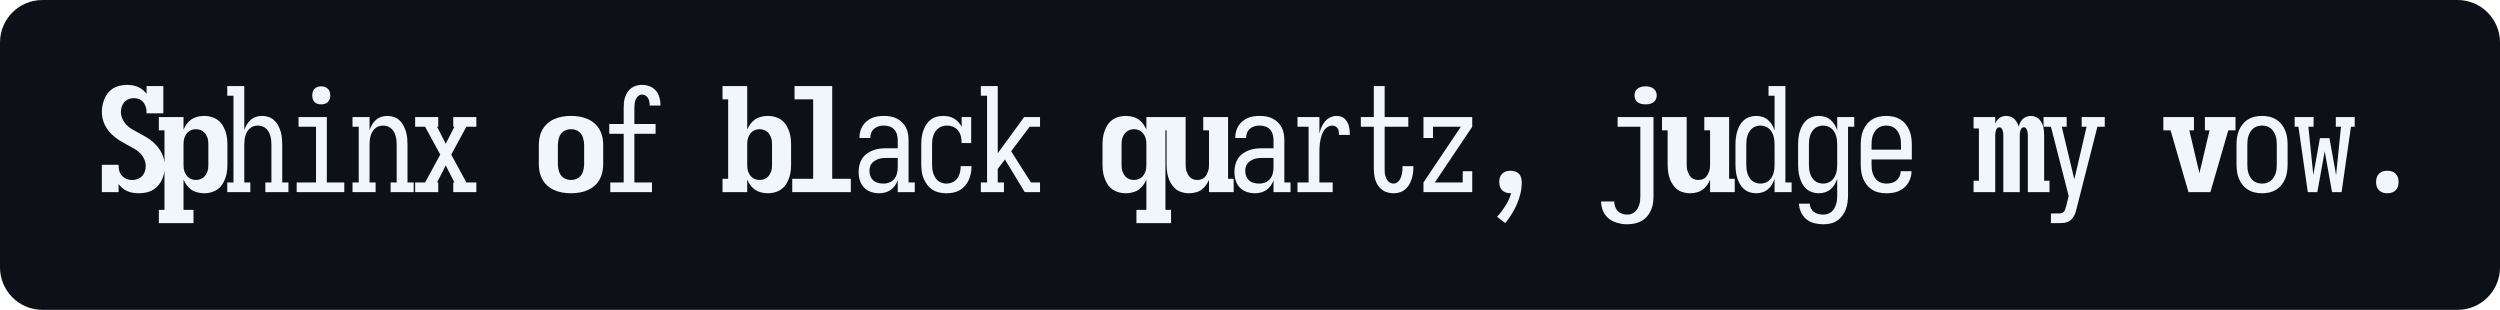
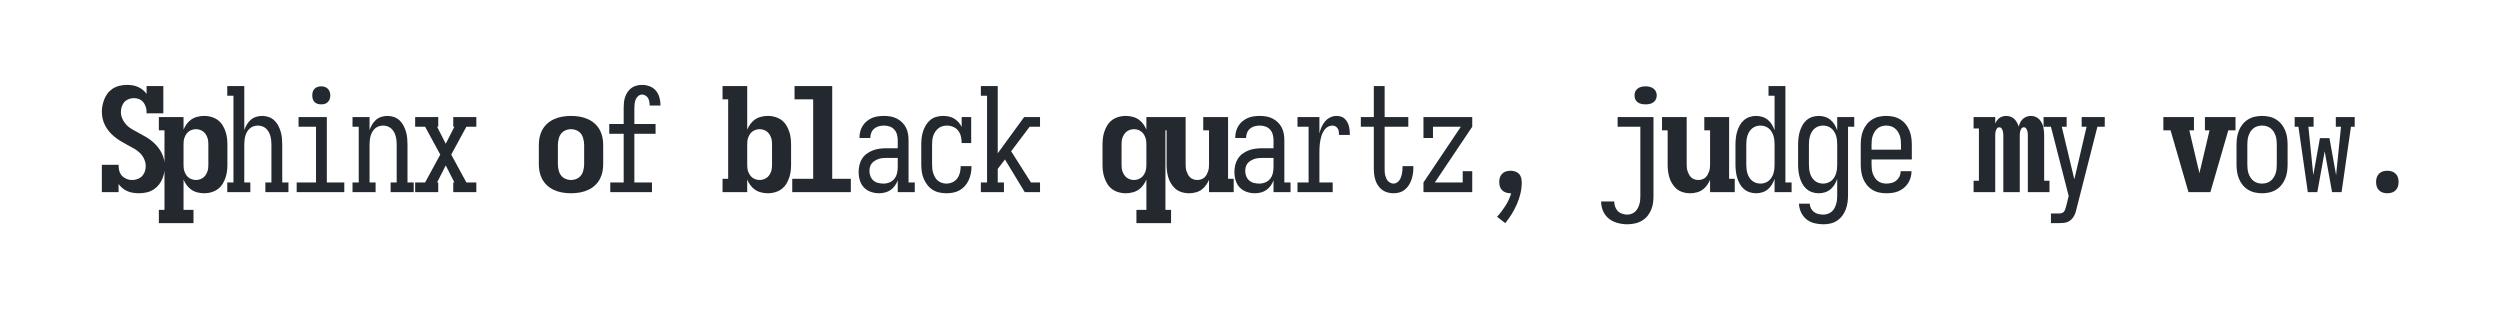
<svg xmlns="http://www.w3.org/2000/svg" width="589" height="73" viewBox="0 0 589 73" role="img" aria-labelledby="title desc">
-   <rect width="100%" height="100%" rx="10" fill="#0d1117" />
-   <g transform="translate(23.86 45.26)" fill="#f0f6fc">
+   <style>
+     .preview-text { fill: #24292f; }
+     @media (prefers-color-scheme: dark) {
+       .preview-text { fill: #f0f6fc; }
+     }
+   </style>
+   <g class="preview-text" transform="translate(23.86 45.26)">
    <path d="M8.874 0.272Q8.16 0.272 7.429 0.153Q6.698 0.034 6.069 -0.255Q5.44 -0.544 4.947 -0.969Q4.454 -1.394 4.08 -1.904V0.0H0.136V-6.426H4.08Q4.08 -5.814 4.199 -5.185Q4.318 -4.556 4.726 -4.029Q5.134 -3.502 5.814 -3.179Q6.494 -2.856 7.242 -2.856Q7.99 -2.856 8.653 -3.128Q9.316 -3.4 9.724 -3.893Q10.132 -4.386 10.302 -4.964Q10.472 -5.542 10.472 -6.12Q10.472 -6.936 10.132 -7.718Q9.792 -8.5 9.197 -9.129Q8.602 -9.758 7.786 -10.217Q6.97 -10.676 6.137 -11.118Q5.304 -11.56 4.505 -12.053Q3.706 -12.546 3.009 -13.124Q2.312 -13.702 1.768 -14.382Q1.224 -15.062 0.85 -15.81Q0.476 -16.558 0.306 -17.357Q0.136 -18.156 0.136 -18.972Q0.136 -19.72 0.289 -20.451Q0.442 -21.182 0.714 -21.879Q0.986 -22.576 1.462 -23.222Q1.938 -23.868 2.652 -24.344Q3.366 -24.82 4.25 -25.041Q5.134 -25.262 6.052 -25.262Q6.766 -25.262 7.446 -25.143Q8.126 -25.024 8.738 -24.735Q9.35 -24.446 9.843 -24.038Q10.336 -23.63 10.676 -23.12V-24.99H14.62V-18.564H10.676Q10.676 -18.972 10.642 -19.363Q10.608 -19.754 10.455 -20.162Q10.302 -20.57 10.081 -20.927Q9.86 -21.284 9.503 -21.573Q9.146 -21.862 8.653 -21.998Q8.16 -22.134 7.684 -22.134Q6.97 -22.134 6.324 -21.845Q5.678 -21.556 5.321 -21.08Q4.964 -20.604 4.794 -20.026Q4.624 -19.448 4.624 -18.87Q4.624 -18.088 4.964 -17.306Q5.304 -16.524 5.899 -15.878Q6.494 -15.232 7.31 -14.773Q8.126 -14.314 8.959 -13.872Q9.792 -13.43 10.591 -12.954Q11.39 -12.478 12.087 -11.883Q12.784 -11.288 13.328 -10.608Q13.872 -9.928 14.246 -9.18Q14.62 -8.432 14.79 -7.633Q14.96 -6.834 14.96 -6.018Q14.96 -5.27 14.807 -4.522Q14.654 -3.774 14.365 -3.077Q14.076 -2.38 13.566 -1.734Q13.056 -1.088 12.325 -0.612Q11.594 -0.136 10.693 0.068Q9.792 0.272 8.874 0.272Z M21.726 7.31H13.566V4.182H14.892V-14.552H13.566V-17.68H19.38V-14.722Q19.652 -15.368 20.077 -15.98Q20.502 -16.592 21.131 -17.051Q21.76 -17.51 22.576 -17.731Q23.392 -17.952 24.242 -17.952Q25.194 -17.952 26.095 -17.663Q26.996 -17.374 27.642 -16.83Q28.288 -16.286 28.679 -15.589Q29.07 -14.892 29.308 -14.161Q29.546 -13.43 29.631 -12.665Q29.716 -11.9 29.716 -11.152V-6.528Q29.716 -5.78 29.631 -5.015Q29.546 -4.25 29.308 -3.519Q29.07 -2.788 28.679 -2.091Q28.288 -1.394 27.642 -0.85Q26.996 -0.306 26.095 -0.017Q25.194 0.272 24.242 0.272Q23.392 0.272 22.576 0.051Q21.76 -0.17 21.131 -0.629Q20.502 -1.088 20.077 -1.7Q19.652 -2.312 19.38 -2.958V4.182H21.726ZM22.304 -2.856Q22.814 -2.856 23.29 -3.026Q23.766 -3.196 24.106 -3.485Q24.446 -3.774 24.667 -4.148Q24.888 -4.522 25.024 -4.913Q25.16 -5.304 25.194 -5.712Q25.228 -6.12 25.228 -6.528V-11.152Q25.228 -11.56 25.194 -11.968Q25.16 -12.376 25.024 -12.767Q24.888 -13.158 24.667 -13.532Q24.446 -13.906 24.106 -14.195Q23.766 -14.484 23.29 -14.654Q22.814 -14.824 22.304 -14.824Q21.794 -14.824 21.318 -14.654Q20.842 -14.484 20.502 -14.195Q20.162 -13.906 19.941 -13.532Q19.72 -13.158 19.584 -12.767Q19.448 -12.376 19.414 -11.968Q19.38 -11.56 19.38 -11.152V-6.528Q19.38 -6.12 19.414 -5.712Q19.448 -5.304 19.584 -4.913Q19.72 -4.522 19.941 -4.148Q20.162 -3.774 20.502 -3.485Q20.842 -3.196 21.318 -3.026Q21.794 -2.856 22.304 -2.856Z M29.682 0.0V-2.278H31.144V-22.712H29.682V-24.99H33.694V-14.62Q33.932 -15.3 34.306 -15.929Q34.68 -16.558 35.224 -17.034Q35.768 -17.51 36.482 -17.731Q37.196 -17.952 37.91 -17.952Q38.692 -17.952 39.44 -17.697Q40.188 -17.442 40.766 -16.898Q41.344 -16.354 41.701 -15.657Q42.058 -14.96 42.279 -14.212Q42.5 -13.464 42.568 -12.682Q42.636 -11.9 42.636 -11.152V-2.278H44.098V0.0H38.658V-2.278H40.086V-11.152Q40.086 -11.662 40.035 -12.172Q39.984 -12.682 39.848 -13.192Q39.712 -13.702 39.457 -14.161Q39.202 -14.62 38.811 -14.977Q38.42 -15.334 37.91 -15.504Q37.4 -15.674 36.89 -15.674Q36.38 -15.674 35.87 -15.504Q35.36 -15.334 34.969 -14.977Q34.578 -14.62 34.323 -14.161Q34.068 -13.702 33.932 -13.192Q33.796 -12.682 33.745 -12.172Q33.694 -11.662 33.694 -11.152V-2.278H35.122V0.0Z M46.036 0.0V-2.278H50.592V-15.402H46.478V-17.68H53.142V-2.278H57.256V0.0ZM51.816 -20.672Q51.374 -20.672 50.966 -20.791Q50.558 -20.91 50.252 -21.216Q49.946 -21.522 49.827 -21.93Q49.708 -22.338 49.708 -22.78Q49.708 -23.222 49.827 -23.63Q49.946 -24.038 50.252 -24.344Q50.558 -24.65 50.966 -24.786Q51.374 -24.922 51.816 -24.922Q52.258 -24.922 52.666 -24.786Q53.074 -24.65 53.38 -24.344Q53.686 -24.038 53.822 -23.63Q53.958 -23.222 53.958 -22.78Q53.958 -22.338 53.822 -21.93Q53.686 -21.522 53.38 -21.216Q53.074 -20.91 52.666 -20.791Q52.258 -20.672 51.816 -20.672Z M59.194 0.0V-2.278H60.656V-15.402H59.194V-17.68H63.206V-14.62Q63.444 -15.3 63.818 -15.929Q64.192 -16.558 64.736 -17.034Q65.28 -17.51 65.994 -17.731Q66.708 -17.952 67.422 -17.952Q68.204 -17.952 68.952 -17.697Q69.7 -17.442 70.278 -16.898Q70.856 -16.354 71.213 -15.657Q71.57 -14.96 71.791 -14.212Q72.012 -13.464 72.08 -12.682Q72.148 -11.9 72.148 -11.152V-2.278H73.61V0.0H68.17V-2.278H69.598V-11.152Q69.598 -11.662 69.547 -12.172Q69.496 -12.682 69.36 -13.192Q69.224 -13.702 68.969 -14.161Q68.714 -14.62 68.323 -14.977Q67.932 -15.334 67.422 -15.504Q66.912 -15.674 66.402 -15.674Q65.892 -15.674 65.382 -15.504Q64.872 -15.334 64.481 -14.977Q64.09 -14.62 63.835 -14.161Q63.58 -13.702 63.444 -13.192Q63.308 -12.682 63.257 -12.172Q63.206 -11.662 63.206 -11.152V-2.278H64.634V0.0Z M73.95 0.0V-2.278H76.296L79.866 -8.84L76.296 -15.402H73.95V-17.68H79.39V-15.402H79.118L81.158 -11.39L83.198 -15.402H82.926V-17.68H88.366V-15.402H86.02L82.45 -8.84L86.02 -2.278H88.366V0.0H82.926V-2.278H83.198L81.158 -6.29L79.118 -2.278H79.39V0.0Z M110.67 0.272Q109.582 0.272 108.545 0.085Q107.508 -0.102 106.573 -0.544Q105.638 -0.986 104.941 -1.666Q104.244 -2.346 103.836 -3.145Q103.428 -3.944 103.258 -4.811Q103.088 -5.678 103.088 -6.528V-11.152Q103.088 -12.002 103.258 -12.869Q103.428 -13.736 103.836 -14.535Q104.244 -15.334 104.941 -16.014Q105.638 -16.694 106.573 -17.136Q107.508 -17.578 108.545 -17.765Q109.582 -17.952 110.67 -17.952Q111.758 -17.952 112.795 -17.765Q113.832 -17.578 114.767 -17.136Q115.702 -16.694 116.399 -16.014Q117.096 -15.334 117.504 -14.535Q117.912 -13.736 118.082 -12.869Q118.252 -12.002 118.252 -11.152V-6.528Q118.252 -5.678 118.082 -4.811Q117.912 -3.944 117.504 -3.145Q117.096 -2.346 116.399 -1.666Q115.702 -0.986 114.767 -0.544Q113.832 -0.102 112.795 0.085Q111.758 0.272 110.67 0.272ZM110.67 -2.856Q111.18 -2.856 111.673 -3.009Q112.166 -3.162 112.54 -3.451Q112.914 -3.74 113.152 -4.114Q113.39 -4.488 113.509 -4.896Q113.628 -5.304 113.696 -5.712Q113.764 -6.12 113.764 -6.528V-11.152Q113.764 -11.56 113.696 -11.968Q113.628 -12.376 113.509 -12.784Q113.39 -13.192 113.152 -13.566Q112.914 -13.94 112.54 -14.229Q112.166 -14.518 111.673 -14.671Q111.18 -14.824 110.67 -14.824Q110.16 -14.824 109.667 -14.671Q109.174 -14.518 108.8 -14.229Q108.426 -13.94 108.188 -13.566Q107.95 -13.192 107.831 -12.784Q107.712 -12.376 107.644 -11.968Q107.576 -11.56 107.576 -11.152V-6.528Q107.576 -6.12 107.644 -5.712Q107.712 -5.304 107.831 -4.896Q107.95 -4.488 108.188 -4.114Q108.426 -3.74 108.8 -3.451Q109.174 -3.162 109.667 -3.009Q110.16 -2.856 110.67 -2.856Z M119.918 0.0V-2.278H123.08V-13.736H119.68V-16.048H123.08V-19.89Q123.08 -20.536 123.148 -21.182Q123.216 -21.828 123.437 -22.457Q123.658 -23.086 124.032 -23.63Q124.406 -24.174 124.933 -24.548Q125.46 -24.922 126.106 -25.092Q126.752 -25.262 127.398 -25.262Q128.316 -25.262 129.183 -24.939Q130.05 -24.616 130.645 -23.919Q131.24 -23.222 131.495 -22.321Q131.75 -21.42 131.75 -20.536V-20.4H129.2V-20.468Q129.2 -20.91 129.115 -21.335Q129.03 -21.76 128.826 -22.134Q128.622 -22.508 128.231 -22.746Q127.84 -22.984 127.398 -22.984Q126.922 -22.984 126.514 -22.644Q126.106 -22.304 125.919 -21.845Q125.732 -21.386 125.664 -20.893Q125.596 -20.4 125.596 -19.89V-16.048H130.594V-13.736H125.596V-2.278H129.744V0.0Z M157.046 0.272Q156.196 0.272 155.38 0.051Q154.564 -0.17 153.935 -0.629Q153.306 -1.088 152.881 -1.7Q152.456 -2.312 152.184 -2.958V0.0H146.37V-3.128H147.696V-21.862H146.37V-24.99H152.184V-14.722Q152.456 -15.368 152.881 -15.98Q153.306 -16.592 153.935 -17.051Q154.564 -17.51 155.38 -17.731Q156.196 -17.952 157.046 -17.952Q157.998 -17.952 158.899 -17.663Q159.8 -17.374 160.446 -16.83Q161.092 -16.286 161.483 -15.589Q161.874 -14.892 162.112 -14.161Q162.35 -13.43 162.435 -12.665Q162.52 -11.9 162.52 -11.152V-6.528Q162.52 -5.78 162.435 -5.015Q162.35 -4.25 162.112 -3.519Q161.874 -2.788 161.483 -2.091Q161.092 -1.394 160.446 -0.85Q159.8 -0.306 158.899 -0.017Q157.998 0.272 157.046 0.272ZM155.108 -2.856Q155.618 -2.856 156.094 -3.026Q156.57 -3.196 156.91 -3.485Q157.25 -3.774 157.471 -4.148Q157.692 -4.522 157.828 -4.913Q157.964 -5.304 157.998 -5.712Q158.032 -6.12 158.032 -6.528V-11.152Q158.032 -11.56 157.998 -11.968Q157.964 -12.376 157.828 -12.767Q157.692 -13.158 157.471 -13.532Q157.25 -13.906 156.91 -14.195Q156.57 -14.484 156.094 -14.654Q155.618 -14.824 155.108 -14.824Q154.598 -14.824 154.122 -14.654Q153.646 -14.484 153.306 -14.195Q152.966 -13.906 152.745 -13.532Q152.524 -13.158 152.388 -12.767Q152.252 -12.376 152.218 -11.968Q152.184 -11.56 152.184 -11.152V-6.528Q152.184 -6.12 152.218 -5.712Q152.252 -5.304 152.388 -4.913Q152.524 -4.522 152.745 -4.148Q152.966 -3.774 153.306 -3.485Q153.646 -3.196 154.122 -3.026Q154.598 -2.856 155.108 -2.856Z M162.792 0.0V-3.128H167.722V-21.862H163.336V-24.99H172.21V-3.128H176.596V0.0Z M183.26 0.272Q182.274 0.272 181.322 -0.051Q180.37 -0.374 179.69 -1.088Q179.01 -1.802 178.721 -2.771Q178.432 -3.74 178.432 -4.726Q178.432 -5.542 178.619 -6.358Q178.806 -7.174 179.248 -7.871Q179.69 -8.568 180.37 -9.061Q181.05 -9.554 181.815 -9.843Q182.58 -10.132 183.396 -10.234Q184.212 -10.336 185.028 -10.336H187.646V-12.24Q187.646 -12.92 187.459 -13.583Q187.272 -14.246 186.83 -14.739Q186.388 -15.232 185.742 -15.453Q185.096 -15.674 184.416 -15.674Q183.804 -15.674 183.209 -15.521Q182.614 -15.368 182.138 -14.977Q181.662 -14.586 181.424 -14.008Q181.186 -13.43 181.186 -12.852V-12.75H178.636V-12.92Q178.636 -13.634 178.823 -14.331Q179.01 -15.028 179.401 -15.64Q179.792 -16.252 180.353 -16.711Q180.914 -17.17 181.577 -17.459Q182.24 -17.748 182.971 -17.85Q183.702 -17.952 184.416 -17.952Q185.198 -17.952 185.963 -17.816Q186.728 -17.68 187.408 -17.34Q188.088 -17.0 188.649 -16.456Q189.21 -15.912 189.567 -15.232Q189.924 -14.552 190.06 -13.787Q190.196 -13.022 190.196 -12.24V-2.278H191.658V0.0H187.646V-2.788Q187.408 -2.108 186.983 -1.513Q186.558 -0.918 185.98 -0.51Q185.402 -0.102 184.688 0.085Q183.974 0.272 183.26 0.272ZM184.314 -2.006Q185.028 -2.006 185.725 -2.295Q186.422 -2.584 186.864 -3.145Q187.306 -3.706 187.476 -4.437Q187.646 -5.168 187.646 -5.882V-8.058H185.028Q184.552 -8.058 184.059 -8.007Q183.566 -7.956 183.124 -7.803Q182.682 -7.65 182.257 -7.395Q181.832 -7.14 181.526 -6.766Q181.22 -6.392 181.101 -5.916Q180.982 -5.44 180.982 -4.964Q180.982 -4.318 181.22 -3.723Q181.458 -3.128 181.934 -2.72Q182.41 -2.312 183.039 -2.159Q183.668 -2.006 184.314 -2.006Z M199.104 0.272Q198.254 0.272 197.404 0.085Q196.554 -0.102 195.84 -0.561Q195.126 -1.02 194.599 -1.717Q194.072 -2.414 193.749 -3.196Q193.426 -3.978 193.307 -4.828Q193.188 -5.678 193.188 -6.528V-11.152Q193.188 -11.934 193.273 -12.733Q193.358 -13.532 193.613 -14.314Q193.868 -15.096 194.293 -15.793Q194.718 -16.49 195.33 -17.0Q195.942 -17.51 196.741 -17.731Q197.54 -17.952 198.322 -17.952Q199.002 -17.952 199.665 -17.816Q200.328 -17.68 200.906 -17.34Q201.484 -17.0 201.943 -16.49Q202.402 -15.98 202.708 -15.368V-17.68H204.952V-11.56H202.708Q202.708 -12.308 202.538 -13.073Q202.368 -13.838 201.909 -14.45Q201.45 -15.062 200.719 -15.368Q199.988 -15.674 199.24 -15.674Q198.696 -15.674 198.169 -15.521Q197.642 -15.368 197.217 -15.028Q196.792 -14.688 196.486 -14.229Q196.18 -13.77 196.01 -13.26Q195.84 -12.75 195.789 -12.206Q195.738 -11.662 195.738 -11.152V-6.528Q195.738 -6.018 195.789 -5.491Q195.84 -4.964 196.01 -4.454Q196.18 -3.944 196.452 -3.468Q196.724 -2.992 197.132 -2.669Q197.54 -2.346 198.05 -2.176Q198.56 -2.006 199.104 -2.006Q199.852 -2.006 200.532 -2.312Q201.212 -2.618 201.654 -3.213Q202.096 -3.808 202.283 -4.522Q202.47 -5.236 202.47 -5.984V-6.12H205.02V-5.882Q205.02 -5.1 204.85 -4.301Q204.68 -3.502 204.34 -2.771Q204.0 -2.04 203.456 -1.428Q202.912 -0.816 202.215 -0.425Q201.518 -0.034 200.719 0.119Q199.92 0.272 199.104 0.272Z M207.23 0.0V-2.278H208.692V-22.712H207.23V-24.99H211.208V-9.146L217.43 -17.68H221.17V-15.402H218.722L214.37 -9.622L219.028 -2.278H221.17V0.0H217.566L212.908 -7.684L211.208 -5.474V-2.278H212.67V0.0Z M243.882 7.31V4.182H246.228V-2.958Q245.956 -2.312 245.531 -1.7Q245.106 -1.088 244.477 -0.629Q243.848 -0.17 243.032 0.051Q242.216 0.272 241.4 0.272Q240.414 0.272 239.513 -0.017Q238.612 -0.306 237.966 -0.85Q237.32 -1.394 236.929 -2.091Q236.538 -2.788 236.3 -3.519Q236.062 -4.25 235.977 -5.015Q235.892 -5.78 235.892 -6.528V-11.152Q235.892 -11.9 235.977 -12.665Q236.062 -13.43 236.3 -14.161Q236.538 -14.892 236.929 -15.589Q237.32 -16.286 237.966 -16.83Q238.612 -17.374 239.513 -17.663Q240.414 -17.952 241.4 -17.952Q242.216 -17.952 243.032 -17.731Q243.848 -17.51 244.477 -17.051Q245.106 -16.592 245.531 -15.98Q245.956 -15.368 246.228 -14.722V-17.68H252.042V-14.552H250.716V4.182H252.042V7.31ZM243.304 -2.856Q243.814 -2.856 244.29 -3.026Q244.766 -3.196 245.106 -3.485Q245.446 -3.774 245.667 -4.148Q245.888 -4.522 246.024 -4.913Q246.16 -5.304 246.194 -5.712Q246.228 -6.12 246.228 -6.528V-11.152Q246.228 -11.56 246.194 -11.968Q246.16 -12.376 246.024 -12.767Q245.888 -13.158 245.667 -13.532Q245.446 -13.906 245.106 -14.195Q244.766 -14.484 244.29 -14.654Q243.814 -14.824 243.304 -14.824Q242.794 -14.824 242.318 -14.654Q241.842 -14.484 241.502 -14.195Q241.162 -13.906 240.941 -13.532Q240.72 -13.158 240.584 -12.767Q240.448 -12.376 240.414 -11.968Q240.38 -11.56 240.38 -11.152V-6.528Q240.38 -6.12 240.414 -5.712Q240.448 -5.304 240.584 -4.913Q240.72 -4.522 240.941 -4.148Q241.162 -3.774 241.502 -3.485Q241.842 -3.196 242.318 -3.026Q242.794 -2.856 243.304 -2.856Z M256.292 0.272Q255.34 0.272 254.456 -0.017Q253.572 -0.306 252.977 -0.867Q252.382 -1.428 251.974 -2.125Q251.566 -2.822 251.362 -3.553Q251.158 -4.284 251.073 -5.032Q250.988 -5.78 250.988 -6.528V-14.552H249.662V-17.68H255.476V-6.528Q255.476 -6.154 255.51 -5.746Q255.544 -5.338 255.68 -4.947Q255.816 -4.556 256.003 -4.182Q256.19 -3.808 256.496 -3.502Q256.802 -3.196 257.261 -3.026Q257.72 -2.856 258.23 -2.856Q258.74 -2.856 259.199 -3.026Q259.658 -3.196 259.964 -3.502Q260.27 -3.808 260.457 -4.182Q260.644 -4.556 260.78 -4.947Q260.916 -5.338 260.95 -5.746Q260.984 -6.154 260.984 -6.528V-14.552H259.624V-17.68H265.472V-3.128H266.798V0.0H260.984V-2.89Q260.712 -2.278 260.304 -1.683Q259.896 -1.088 259.301 -0.629Q258.706 -0.17 257.907 0.051Q257.108 0.272 256.292 0.272Z M271.796 0.272Q270.81 0.272 269.858 -0.051Q268.906 -0.374 268.226 -1.088Q267.546 -1.802 267.257 -2.771Q266.968 -3.74 266.968 -4.726Q266.968 -5.542 267.155 -6.358Q267.342 -7.174 267.784 -7.871Q268.226 -8.568 268.906 -9.061Q269.586 -9.554 270.351 -9.843Q271.116 -10.132 271.932 -10.234Q272.748 -10.336 273.564 -10.336H276.182V-12.24Q276.182 -12.92 275.995 -13.583Q275.808 -14.246 275.366 -14.739Q274.924 -15.232 274.278 -15.453Q273.632 -15.674 272.952 -15.674Q272.34 -15.674 271.745 -15.521Q271.15 -15.368 270.674 -14.977Q270.198 -14.586 269.96 -14.008Q269.722 -13.43 269.722 -12.852V-12.75H267.172V-12.92Q267.172 -13.634 267.359 -14.331Q267.546 -15.028 267.937 -15.64Q268.328 -16.252 268.889 -16.711Q269.45 -17.17 270.113 -17.459Q270.776 -17.748 271.507 -17.85Q272.238 -17.952 272.952 -17.952Q273.734 -17.952 274.499 -17.816Q275.264 -17.68 275.944 -17.34Q276.624 -17.0 277.185 -16.456Q277.746 -15.912 278.103 -15.232Q278.46 -14.552 278.596 -13.787Q278.732 -13.022 278.732 -12.24V-2.278H280.194V0.0H276.182V-2.788Q275.944 -2.108 275.519 -1.513Q275.094 -0.918 274.516 -0.51Q273.938 -0.102 273.224 0.085Q272.51 0.272 271.796 0.272ZM272.85 -2.006Q273.564 -2.006 274.261 -2.295Q274.958 -2.584 275.4 -3.145Q275.842 -3.706 276.012 -4.437Q276.182 -5.168 276.182 -5.882V-8.058H273.564Q273.088 -8.058 272.595 -8.007Q272.102 -7.956 271.66 -7.803Q271.218 -7.65 270.793 -7.395Q270.368 -7.14 270.062 -6.766Q269.756 -6.392 269.637 -5.916Q269.518 -5.44 269.518 -4.964Q269.518 -4.318 269.756 -3.723Q269.994 -3.128 270.47 -2.72Q270.946 -2.312 271.575 -2.159Q272.204 -2.006 272.85 -2.006Z M281.826 0.0V-2.278H284.444V-15.402H281.826V-17.68H286.994V-13.804Q287.164 -14.586 287.487 -15.317Q287.81 -16.048 288.303 -16.643Q288.796 -17.238 289.527 -17.595Q290.258 -17.952 291.04 -17.952Q291.55 -17.952 292.06 -17.799Q292.57 -17.646 292.944 -17.289Q293.318 -16.932 293.573 -16.473Q293.828 -16.014 293.947 -15.521Q294.066 -15.028 294.117 -14.501Q294.168 -13.974 294.168 -13.464H291.618Q291.618 -13.838 291.567 -14.229Q291.516 -14.62 291.329 -14.943Q291.142 -15.266 290.802 -15.47Q290.462 -15.674 290.088 -15.674Q289.612 -15.674 289.153 -15.47Q288.694 -15.266 288.371 -14.892Q288.048 -14.518 287.827 -14.093Q287.606 -13.668 287.47 -13.209Q287.334 -12.75 287.232 -12.274Q287.13 -11.798 287.079 -11.305Q287.028 -10.812 287.011 -10.336Q286.994 -9.86 286.994 -9.384V-2.278H290.122V0.0Z M304.47 0.272Q303.756 0.272 303.059 0.085Q302.362 -0.102 301.801 -0.51Q301.24 -0.918 300.832 -1.513Q300.424 -2.108 300.203 -2.771Q299.982 -3.434 299.897 -4.148Q299.812 -4.862 299.812 -5.542V-15.402H296.752V-17.68H299.812V-24.99H302.362V-17.68H307.938V-15.402H302.362V-5.542Q302.362 -5.168 302.379 -4.777Q302.396 -4.386 302.481 -4.012Q302.566 -3.638 302.719 -3.281Q302.872 -2.924 303.127 -2.635Q303.382 -2.346 303.739 -2.176Q304.096 -2.006 304.47 -2.006Q304.878 -2.006 305.235 -2.227Q305.592 -2.448 305.83 -2.788Q306.068 -3.128 306.204 -3.502Q306.34 -3.876 306.425 -4.284Q306.51 -4.692 306.544 -5.1Q306.578 -5.508 306.578 -5.916V-6.12H309.128V-5.814Q309.128 -5.1 309.026 -4.386Q308.924 -3.672 308.703 -2.992Q308.482 -2.312 308.091 -1.683Q307.7 -1.054 307.139 -0.595Q306.578 -0.136 305.881 0.068Q305.184 0.272 304.47 0.272Z M311.508 0.0V-2.278L320.314 -15.402H313.752V-12.75H311.508V-17.68H323V-15.402L314.194 -2.278H320.756V-4.93H323V0.0Z M330.786 7.31 328.848 5.814Q329.936 4.624 330.82 3.23Q331.704 1.836 332.18 0.272H331.976Q331.466 0.272 330.939 0.102Q330.412 -0.068 330.038 -0.442Q329.664 -0.816 329.511 -1.326Q329.358 -1.836 329.358 -2.38Q329.358 -2.924 329.511 -3.434Q329.664 -3.944 330.055 -4.335Q330.446 -4.726 330.956 -4.879Q331.466 -5.032 332.01 -5.032Q332.554 -5.032 333.098 -4.862Q333.642 -4.692 334.016 -4.301Q334.39 -3.91 334.526 -3.366Q334.662 -2.822 334.662 -2.278Q334.662 -0.952 334.356 0.34Q334.05 1.632 333.523 2.839Q332.996 4.046 332.299 5.168Q331.602 6.29 330.786 7.31Z M359.511 7.582Q358.257 7.582 357.023 7.208Q355.79 6.834 354.953 6.052Q354.117 5.27 353.74 4.267Q353.364 3.264 353.364 2.21H356.459Q356.459 2.754 356.626 3.315Q356.793 3.876 357.17 4.335Q357.546 4.794 358.194 5.049Q358.842 5.304 359.511 5.304Q360.097 5.304 360.62 5.083Q361.142 4.862 361.498 4.488Q361.853 4.114 362.062 3.672Q362.272 3.23 362.397 2.788Q362.522 2.346 362.564 1.87Q362.606 1.394 362.606 0.918V-15.402H357.253V-17.68H365.701V0.918Q365.701 1.734 365.596 2.516Q365.492 3.298 365.199 4.046Q364.906 4.794 364.404 5.474Q363.902 6.154 363.129 6.647Q362.355 7.14 361.414 7.361Q360.473 7.582 359.511 7.582ZM363.831 -20.672Q363.287 -20.672 362.785 -20.791Q362.283 -20.91 361.907 -21.216Q361.531 -21.522 361.384 -21.93Q361.238 -22.338 361.238 -22.78Q361.238 -23.222 361.384 -23.63Q361.531 -24.038 361.907 -24.344Q362.283 -24.65 362.785 -24.786Q363.287 -24.922 363.831 -24.922Q364.374 -24.922 364.876 -24.786Q365.378 -24.65 365.754 -24.344Q366.131 -24.038 366.298 -23.63Q366.465 -23.222 366.465 -22.78Q366.465 -22.338 366.298 -21.93Q366.131 -21.522 365.754 -21.216Q365.378 -20.91 364.876 -20.791Q364.374 -20.672 363.831 -20.672Z M374.34 0.272Q373.388 0.272 372.504 -0.017Q371.62 -0.306 371.025 -0.867Q370.43 -1.428 370.022 -2.125Q369.614 -2.822 369.41 -3.553Q369.206 -4.284 369.121 -5.032Q369.036 -5.78 369.036 -6.528V-14.552H367.71V-17.68H373.524V-6.528Q373.524 -6.154 373.558 -5.746Q373.592 -5.338 373.728 -4.947Q373.864 -4.556 374.051 -4.182Q374.238 -3.808 374.544 -3.502Q374.85 -3.196 375.309 -3.026Q375.768 -2.856 376.278 -2.856Q376.788 -2.856 377.247 -3.026Q377.706 -3.196 378.012 -3.502Q378.318 -3.808 378.505 -4.182Q378.692 -4.556 378.828 -4.947Q378.964 -5.338 378.998 -5.746Q379.032 -6.154 379.032 -6.528V-14.552H377.672V-17.68H383.52V-3.128H384.846V0.0H379.032V-2.89Q378.76 -2.278 378.352 -1.683Q377.944 -1.088 377.349 -0.629Q376.754 -0.17 375.955 0.051Q375.156 0.272 374.34 0.272Z M389.878 0.272Q389.062 0.272 388.314 0.017Q387.566 -0.238 386.971 -0.765Q386.376 -1.292 386.002 -1.989Q385.628 -2.686 385.407 -3.434Q385.186 -4.182 385.101 -4.964Q385.016 -5.746 385.016 -6.528V-11.152Q385.016 -11.934 385.101 -12.716Q385.186 -13.498 385.407 -14.246Q385.628 -14.994 386.002 -15.691Q386.376 -16.388 386.971 -16.915Q387.566 -17.442 388.314 -17.697Q389.062 -17.952 389.878 -17.952Q390.626 -17.952 391.34 -17.731Q392.054 -17.51 392.632 -17.034Q393.21 -16.558 393.601 -15.912Q393.992 -15.266 394.23 -14.552V-22.712H392.802V-24.99H396.78V-2.278H398.242V0.0H394.23V-3.128Q393.992 -2.414 393.601 -1.768Q393.21 -1.122 392.632 -0.646Q392.054 -0.17 391.34 0.051Q390.626 0.272 389.878 0.272ZM390.898 -2.006Q391.442 -2.006 391.952 -2.176Q392.462 -2.346 392.87 -2.686Q393.278 -3.026 393.55 -3.485Q393.822 -3.944 393.975 -4.454Q394.128 -4.964 394.179 -5.491Q394.23 -6.018 394.23 -6.528V-11.152Q394.23 -11.662 394.179 -12.189Q394.128 -12.716 393.975 -13.226Q393.822 -13.736 393.55 -14.195Q393.278 -14.654 392.87 -14.994Q392.462 -15.334 391.952 -15.504Q391.442 -15.674 390.898 -15.674Q390.354 -15.674 389.844 -15.504Q389.334 -15.334 388.926 -14.994Q388.518 -14.654 388.246 -14.195Q387.974 -13.736 387.821 -13.226Q387.668 -12.716 387.617 -12.189Q387.566 -11.662 387.566 -11.152V-6.528Q387.566 -6.018 387.617 -5.491Q387.668 -4.964 387.821 -4.454Q387.974 -3.944 388.246 -3.485Q388.518 -3.026 388.926 -2.686Q389.334 -2.346 389.844 -2.176Q390.354 -2.006 390.898 -2.006Z M405.722 7.582Q404.668 7.582 403.614 7.327Q402.56 7.072 401.744 6.409Q400.928 5.746 400.469 4.76Q400.01 3.774 399.976 2.72H402.526Q402.526 3.298 402.798 3.825Q403.07 4.352 403.529 4.692Q403.988 5.032 404.566 5.168Q405.144 5.304 405.722 5.304Q406.232 5.304 406.742 5.134Q407.252 4.964 407.66 4.624Q408.068 4.284 408.323 3.808Q408.578 3.332 408.731 2.839Q408.884 2.346 408.935 1.819Q408.986 1.292 408.986 0.782V-3.128Q408.748 -2.414 408.357 -1.768Q407.966 -1.122 407.388 -0.646Q406.81 -0.17 406.096 0.051Q405.382 0.272 404.634 0.272Q403.818 0.272 403.07 0.017Q402.322 -0.238 401.727 -0.765Q401.132 -1.292 400.758 -1.989Q400.384 -2.686 400.163 -3.434Q399.942 -4.182 399.857 -4.964Q399.772 -5.746 399.772 -6.528V-11.152Q399.772 -11.934 399.857 -12.716Q399.942 -13.498 400.163 -14.246Q400.384 -14.994 400.758 -15.691Q401.132 -16.388 401.727 -16.915Q402.322 -17.442 403.07 -17.697Q403.818 -17.952 404.634 -17.952Q405.382 -17.952 406.096 -17.731Q406.81 -17.51 407.388 -17.034Q407.966 -16.558 408.357 -15.912Q408.748 -15.266 408.986 -14.552V-17.68H412.998V-15.402H411.536V0.782Q411.536 1.598 411.417 2.448Q411.298 3.298 410.992 4.097Q410.686 4.896 410.176 5.576Q409.666 6.256 408.952 6.732Q408.238 7.208 407.405 7.395Q406.572 7.582 405.722 7.582ZM405.654 -2.006Q406.198 -2.006 406.708 -2.176Q407.218 -2.346 407.626 -2.686Q408.034 -3.026 408.306 -3.485Q408.578 -3.944 408.731 -4.454Q408.884 -4.964 408.935 -5.491Q408.986 -6.018 408.986 -6.528V-11.152Q408.986 -11.662 408.935 -12.189Q408.884 -12.716 408.731 -13.226Q408.578 -13.736 408.306 -14.195Q408.034 -14.654 407.626 -14.994Q407.218 -15.334 406.708 -15.504Q406.198 -15.674 405.654 -15.674Q405.11 -15.674 404.6 -15.504Q404.09 -15.334 403.682 -14.994Q403.274 -14.654 403.002 -14.195Q402.73 -13.736 402.577 -13.226Q402.424 -12.716 402.373 -12.189Q402.322 -11.662 402.322 -11.152V-6.528Q402.322 -6.018 402.373 -5.491Q402.424 -4.964 402.577 -4.454Q402.73 -3.944 403.002 -3.485Q403.274 -3.026 403.682 -2.686Q404.09 -2.346 404.6 -2.176Q405.11 -2.006 405.654 -2.006Z M420.546 0.272Q419.662 0.272 418.812 0.085Q417.962 -0.102 417.231 -0.561Q416.5 -1.02 415.956 -1.7Q415.412 -2.38 415.089 -3.179Q414.766 -3.978 414.647 -4.828Q414.528 -5.678 414.528 -6.528V-11.152Q414.528 -12.002 414.647 -12.852Q414.766 -13.702 415.089 -14.501Q415.412 -15.3 415.956 -15.98Q416.5 -16.66 417.248 -17.119Q417.996 -17.578 418.846 -17.765Q419.696 -17.952 420.546 -17.952Q421.396 -17.952 422.246 -17.765Q423.096 -17.578 423.844 -17.119Q424.592 -16.66 425.136 -15.98Q425.68 -15.3 426.003 -14.501Q426.326 -13.702 426.445 -12.852Q426.564 -12.002 426.564 -11.152V-7.684H417.078V-6.528Q417.078 -6.018 417.129 -5.474Q417.18 -4.93 417.35 -4.42Q417.52 -3.91 417.809 -3.451Q418.098 -2.992 418.523 -2.652Q418.948 -2.312 419.475 -2.159Q420.002 -2.006 420.546 -2.006Q421.158 -2.006 421.787 -2.159Q422.416 -2.312 422.909 -2.72Q423.402 -3.128 423.674 -3.706Q423.946 -4.284 423.946 -4.93H426.496Q426.496 -4.182 426.292 -3.468Q426.088 -2.754 425.697 -2.125Q425.306 -1.496 424.711 -1.003Q424.116 -0.51 423.436 -0.221Q422.756 0.068 422.025 0.17Q421.294 0.272 420.546 0.272ZM424.014 -9.996V-11.152Q424.014 -11.662 423.963 -12.206Q423.912 -12.75 423.742 -13.26Q423.572 -13.77 423.283 -14.229Q422.994 -14.688 422.569 -15.028Q422.144 -15.368 421.617 -15.521Q421.09 -15.674 420.546 -15.674Q420.002 -15.674 419.475 -15.521Q418.948 -15.368 418.523 -15.028Q418.098 -14.688 417.809 -14.229Q417.52 -13.77 417.35 -13.26Q417.18 -12.75 417.129 -12.206Q417.078 -11.662 417.078 -11.152V-9.996Z M441.116 0.0V-2.686H442.374V-14.994H441.116V-17.68H446.216V-16.15Q446.352 -16.49 446.59 -16.83Q446.828 -17.17 447.151 -17.425Q447.474 -17.68 447.933 -17.816Q448.392 -17.952 448.834 -17.952Q449.378 -17.952 449.922 -17.731Q450.466 -17.51 450.806 -17.136Q451.146 -16.762 451.384 -16.32Q451.622 -15.878 451.724 -15.436Q451.86 -15.878 452.064 -16.32Q452.268 -16.762 452.625 -17.136Q452.982 -17.51 453.509 -17.731Q454.036 -17.952 454.614 -17.952Q455.26 -17.952 455.804 -17.697Q456.348 -17.442 456.688 -17.034Q457.028 -16.626 457.249 -16.167Q457.47 -15.708 457.572 -15.215Q457.674 -14.722 457.708 -14.229Q457.742 -13.736 457.742 -13.226V-2.686H459.0V0.0H453.9V-13.226Q453.9 -13.532 453.883 -13.821Q453.866 -14.11 453.781 -14.399Q453.696 -14.688 453.509 -14.977Q453.322 -15.266 452.948 -15.266Q452.574 -15.266 452.387 -14.977Q452.2 -14.688 452.115 -14.399Q452.03 -14.11 452.013 -13.821Q451.996 -13.532 451.996 -13.226V0.0H448.12V-13.226Q448.12 -13.532 448.103 -13.821Q448.086 -14.11 448.001 -14.399Q447.916 -14.688 447.729 -14.977Q447.542 -15.266 447.168 -15.266Q446.794 -15.266 446.607 -14.977Q446.42 -14.688 446.335 -14.399Q446.25 -14.11 446.233 -13.821Q446.216 -13.532 446.216 -13.226V0.0Z M459.34 7.31V5.032H461.278Q461.584 5.032 461.873 4.947Q462.162 4.862 462.366 4.641Q462.57 4.42 462.672 4.131Q462.774 3.842 462.842 3.57L462.876 3.536L463.522 0.918L459.34 -15.402H457.606V-17.68H463.046V-15.402H461.89L464.848 -3.026L465.358 -5.168L467.738 -15.402H466.582V-17.68H472.022V-15.402H470.288L465.324 4.114Q465.256 4.352 465.205 4.573Q465.154 4.794 465.052 5.032Q464.848 5.576 464.491 6.069Q464.134 6.562 463.607 6.868Q463.08 7.174 462.468 7.242Q461.856 7.31 461.278 7.31Z M496.91 0.0H491.742L487.526 -14.552H485.826V-17.68H493.034V-14.552H491.946L493.986 -5.882Q494.088 -5.542 494.173 -5.168Q494.258 -4.794 494.326 -4.42Q494.394 -4.794 494.479 -5.168Q494.564 -5.542 494.666 -5.882L496.706 -14.552H495.618V-17.68H502.826V-14.552H501.126Z M509.082 0.272Q508.232 0.272 507.382 0.085Q506.532 -0.102 505.784 -0.561Q505.036 -1.02 504.492 -1.7Q503.948 -2.38 503.625 -3.179Q503.302 -3.978 503.183 -4.828Q503.064 -5.678 503.064 -6.528V-11.152Q503.064 -12.002 503.183 -12.852Q503.302 -13.702 503.625 -14.501Q503.948 -15.3 504.492 -15.98Q505.036 -16.66 505.784 -17.119Q506.532 -17.578 507.382 -17.765Q508.232 -17.952 509.082 -17.952Q509.932 -17.952 510.782 -17.765Q511.632 -17.578 512.38 -17.119Q513.128 -16.66 513.672 -15.98Q514.216 -15.3 514.539 -14.501Q514.862 -13.702 514.981 -12.852Q515.1 -12.002 515.1 -11.152V-6.528Q515.1 -5.678 514.981 -4.828Q514.862 -3.978 514.539 -3.179Q514.216 -2.38 513.672 -1.7Q513.128 -1.02 512.38 -0.561Q511.632 -0.102 510.782 0.085Q509.932 0.272 509.082 0.272ZM509.082 -2.006Q509.626 -2.006 510.153 -2.159Q510.68 -2.312 511.105 -2.652Q511.53 -2.992 511.819 -3.451Q512.108 -3.91 512.278 -4.42Q512.448 -4.93 512.499 -5.474Q512.55 -6.018 512.55 -6.528V-11.152Q512.55 -11.662 512.499 -12.206Q512.448 -12.75 512.278 -13.26Q512.108 -13.77 511.819 -14.229Q511.53 -14.688 511.105 -15.028Q510.68 -15.368 510.153 -15.521Q509.626 -15.674 509.082 -15.674Q508.538 -15.674 508.011 -15.521Q507.484 -15.368 507.059 -15.028Q506.634 -14.688 506.345 -14.229Q506.056 -13.77 505.886 -13.26Q505.716 -12.75 505.665 -12.206Q505.614 -11.662 505.614 -11.152V-6.528Q505.614 -6.018 505.665 -5.474Q505.716 -4.93 505.886 -4.42Q506.056 -3.91 506.345 -3.451Q506.634 -2.992 507.059 -2.652Q507.484 -2.312 508.011 -2.159Q508.538 -2.006 509.082 -2.006Z M522.104 0.0H519.86L517.65 -15.402H516.766V-17.68H521.22V-15.402H519.996L521.152 -4.012L522.716 -12.716H524.96L526.524 -4.012L527.68 -15.402H526.456V-17.68H530.91V-15.402H530.026L527.816 0.0H525.572L523.838 -9.622Z M538.594 0.272Q538.05 0.272 537.54 0.119Q537.03 -0.034 536.639 -0.425Q536.248 -0.816 536.095 -1.326Q535.942 -1.836 535.942 -2.38Q535.942 -2.924 536.095 -3.434Q536.248 -3.944 536.639 -4.335Q537.03 -4.726 537.54 -4.879Q538.05 -5.032 538.594 -5.032Q539.138 -5.032 539.648 -4.879Q540.158 -4.726 540.549 -4.335Q540.94 -3.944 541.093 -3.434Q541.246 -2.924 541.246 -2.38Q541.246 -1.836 541.093 -1.326Q540.94 -0.816 540.549 -0.425Q540.158 -0.034 539.648 0.119Q539.138 0.272 538.594 0.272Z" />
  </g>
</svg>
